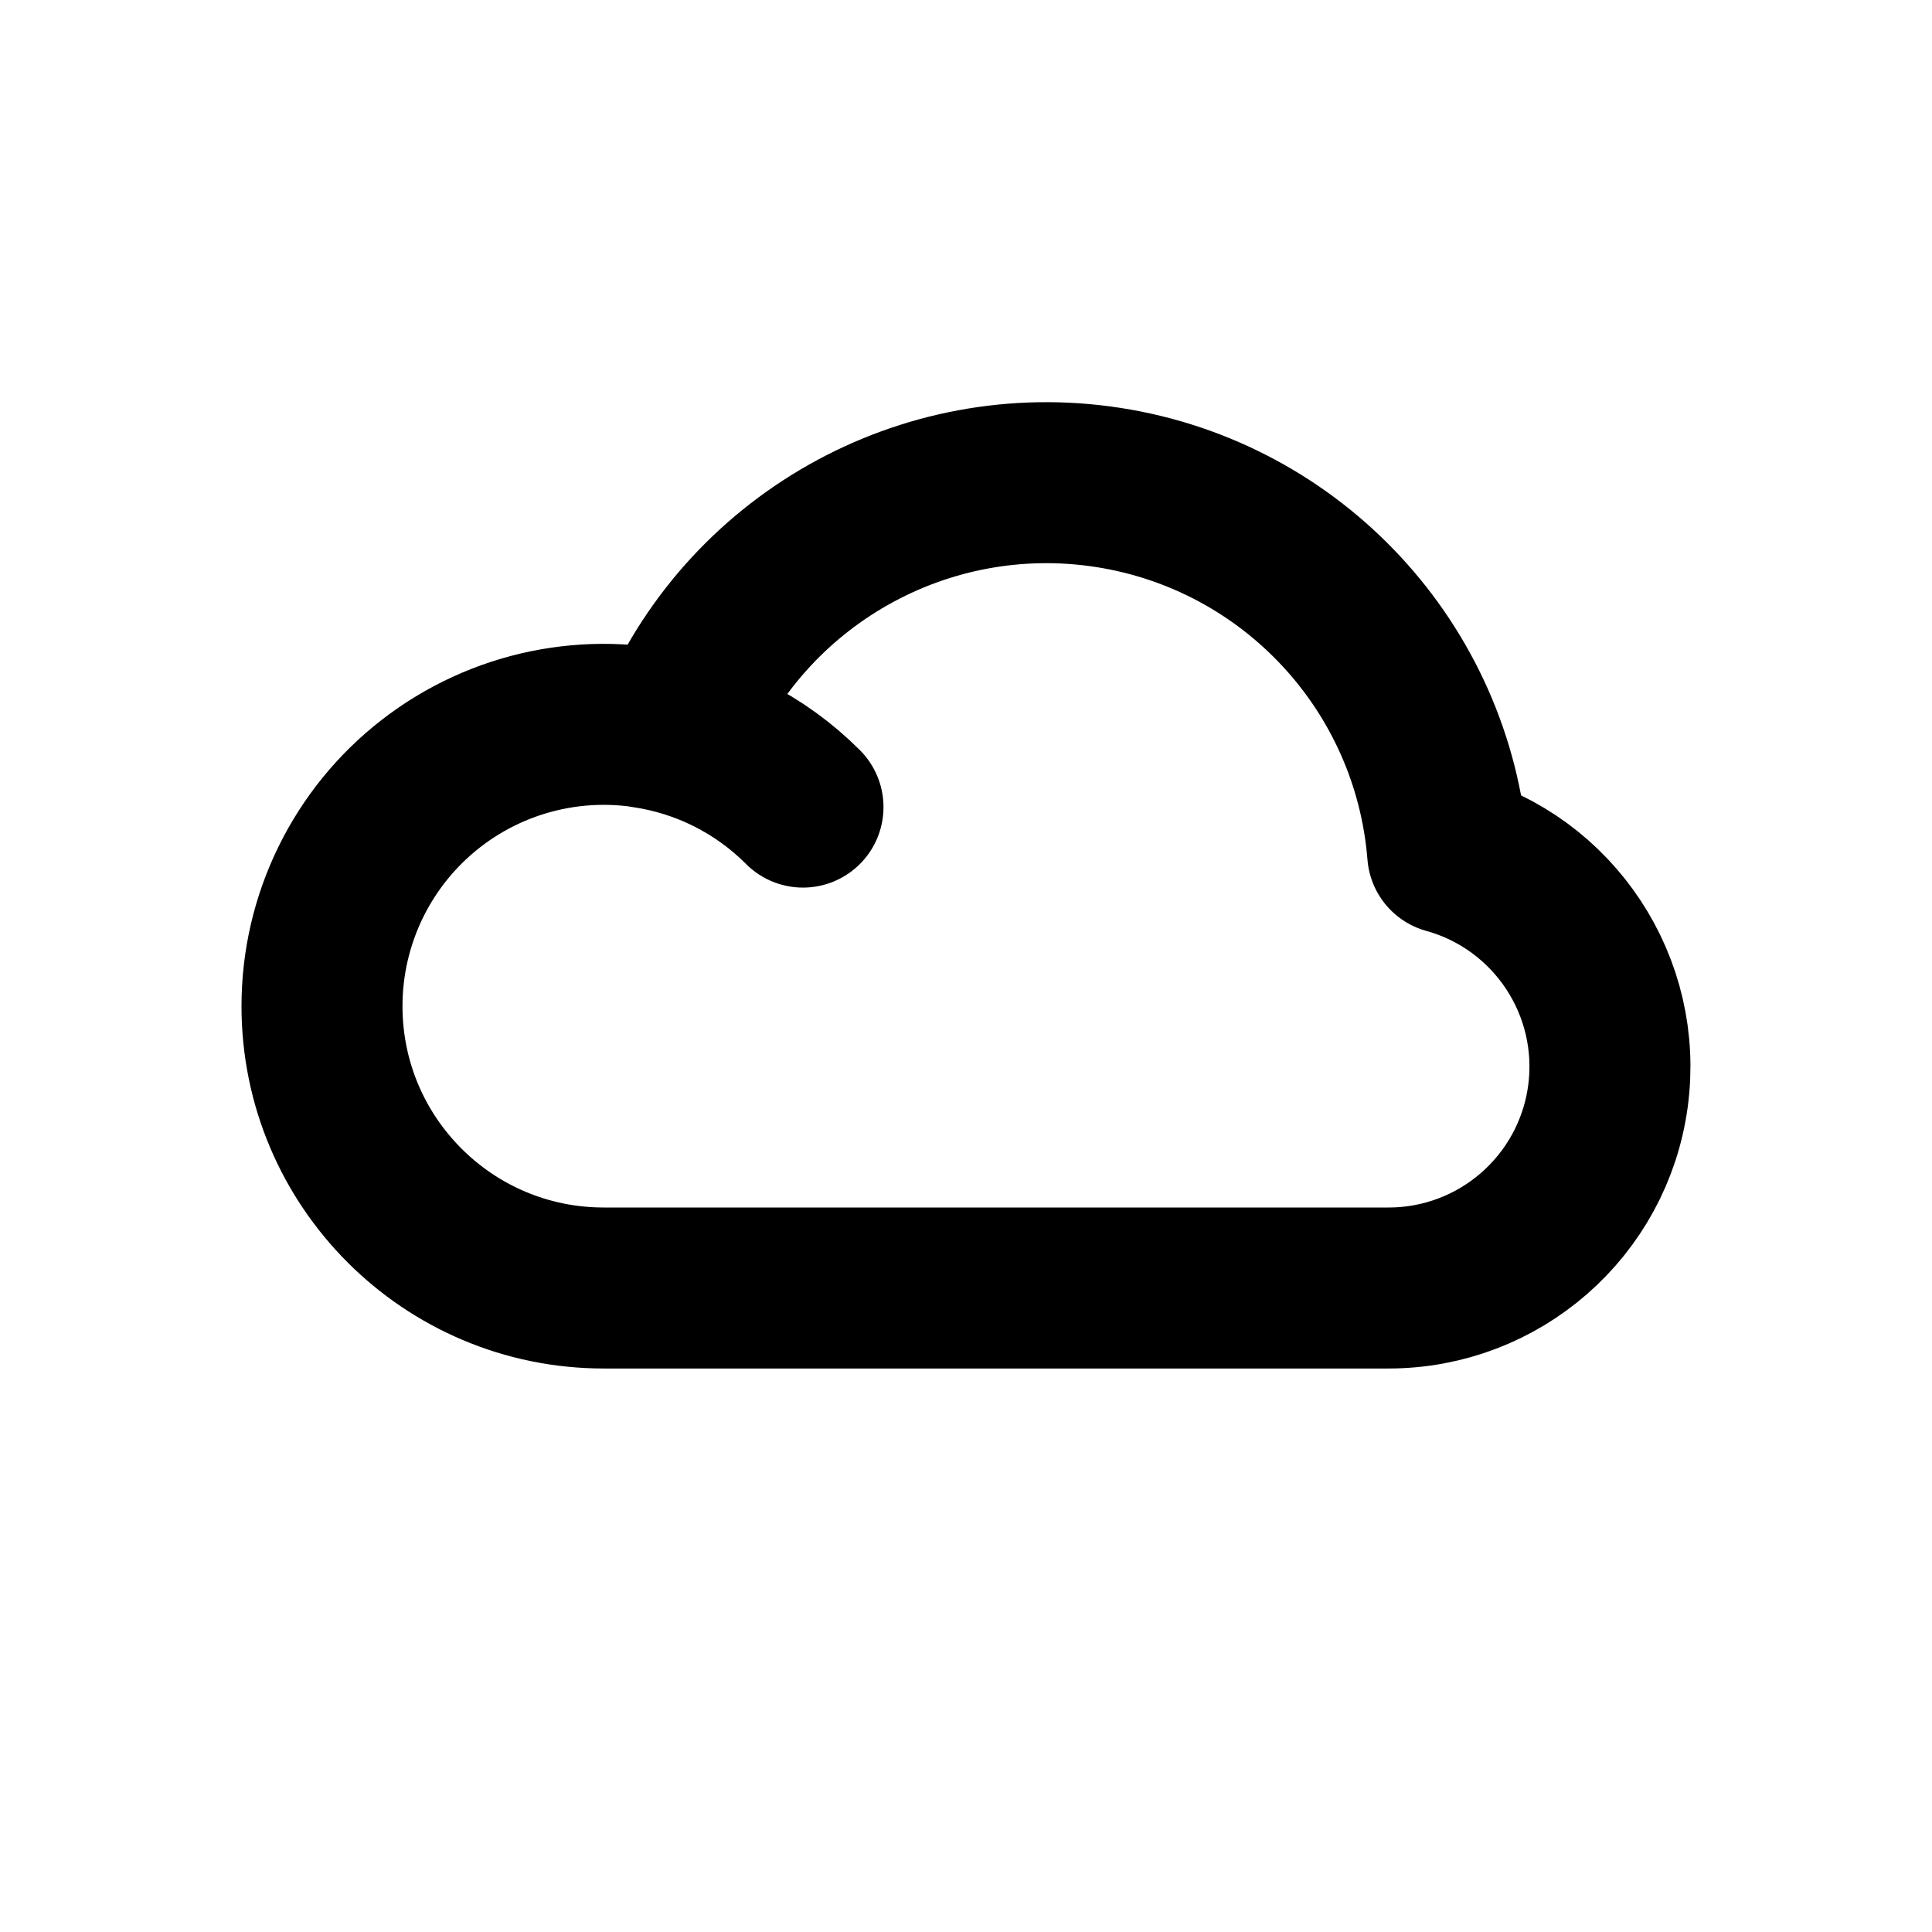
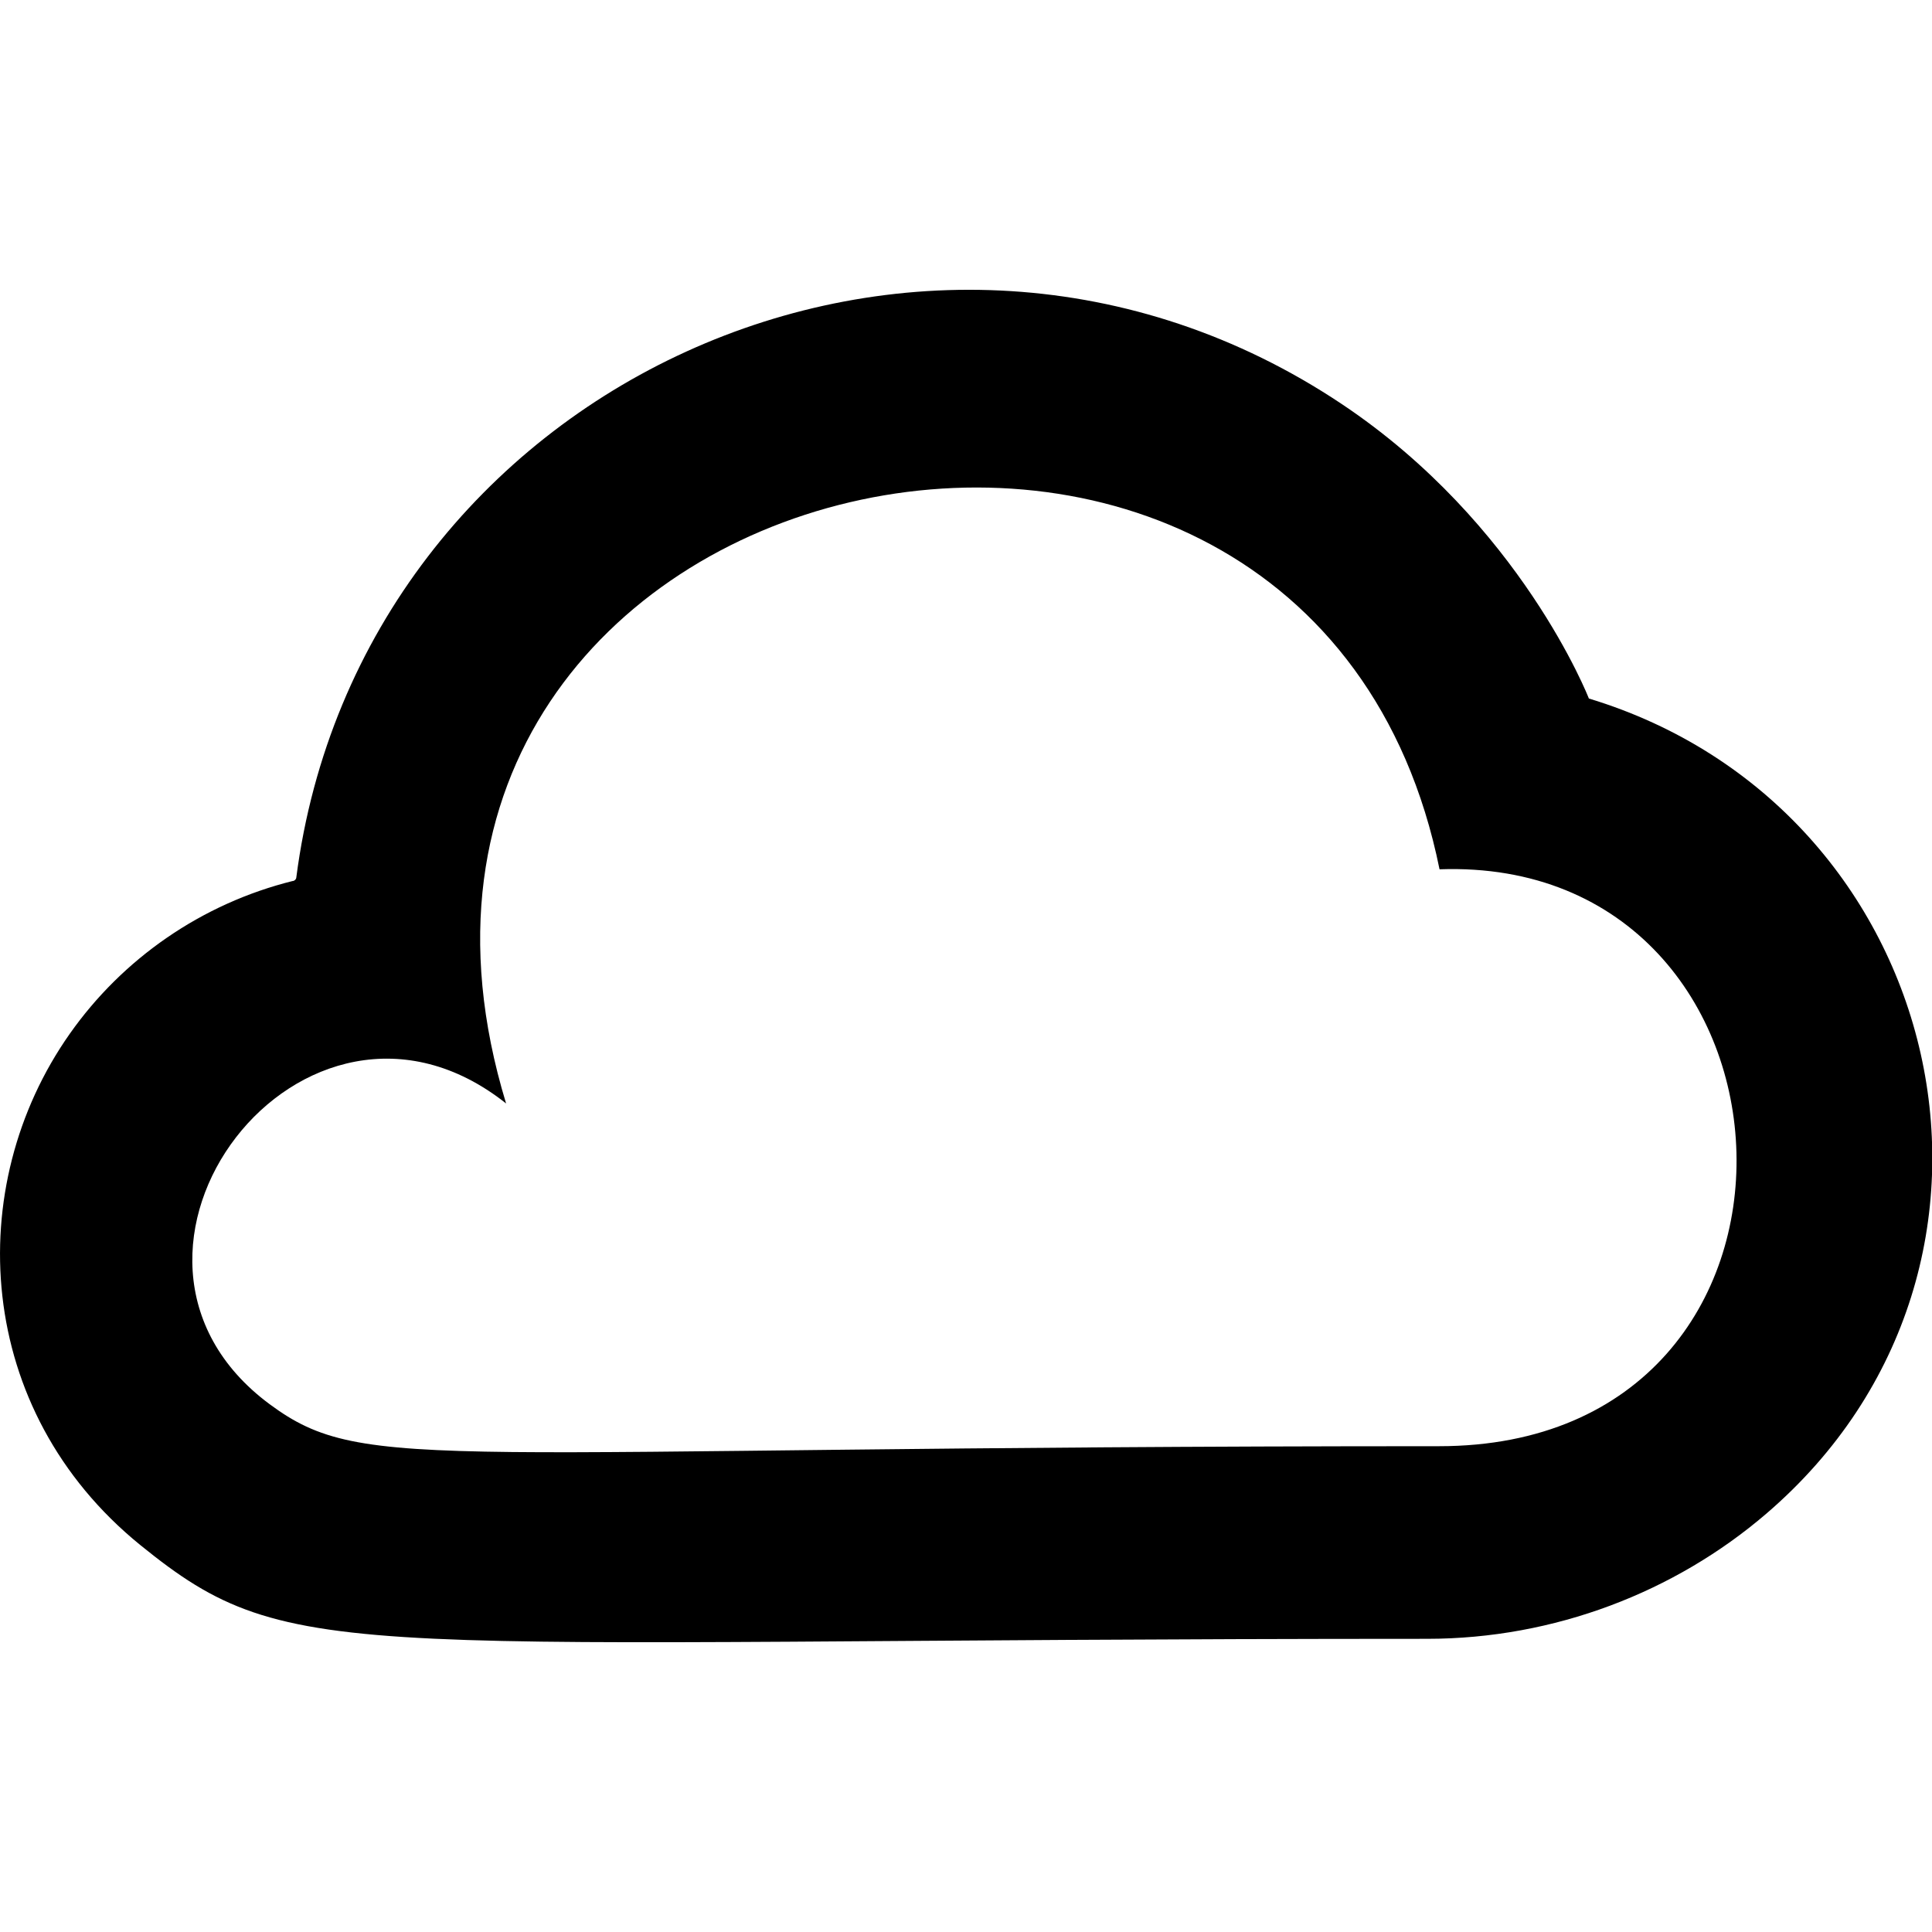
- <svg xmlns="http://www.w3.org/2000/svg" width="800px" height="800px" viewBox="0 0 24 24" fill="none">
-   <path stroke="#000000" stroke-linecap="round" stroke-linejoin="round" stroke-width="2" d="M8 9.036a3.485 3.485 0 011.975.99M4 12.5A3.5 3.5 0 007.5 16h9.75a2.75 2.75 0 00.734-5.4A5 5 0 008.37 9.108 3.5 3.5 0 004 12.5z" />
+ <svg xmlns="http://www.w3.org/2000/svg" width="800px" height="800px" viewBox="0 -3 20 20" version="1.1">
+   <defs>
+ 
+ </defs>
+   <g id="Page-1" stroke="none" stroke-width="1" fill="none" fill-rule="evenodd">
+     <g id="Dribbble-Light-Preview" transform="translate(-140, -3442)" fill="#000000">
+       <g id="icons" transform="translate(56, 160)">
+         <path d="M98.897,3293.971 C88.463,3293.971 87.791,3294.277 86.791,3293.536 C84.695,3291.983 87.143,3288.761 89.239,3290.423 C87.183,3283.669 97.564,3281.388 98.902,3287.999 C102.845,3287.858 103.157,3293.971 98.897,3293.971 M100.448,3286.231 C100.448,3286.231 99.745,3284.421 97.889,3283.182 C93.566,3280.296 87.727,3282.987 87.067,3288.086 C87.062,3288.123 87.008,3288.125 87.038,3288.118 C86.086,3288.353 85.268,3288.926 84.722,3289.702 C83.607,3291.285 83.734,3293.599 85.452,3294.994 C87.044,3296.286 87.532,3295.965 98.773,3295.965 C100.091,3295.965 101.338,3295.481 102.283,3294.671 C105.283,3292.099 104.161,3287.356 100.448,3286.231" id="cloud-[#1076]">
+ 
+ </path>
+       </g>
+     </g>
+   </g>
</svg>
